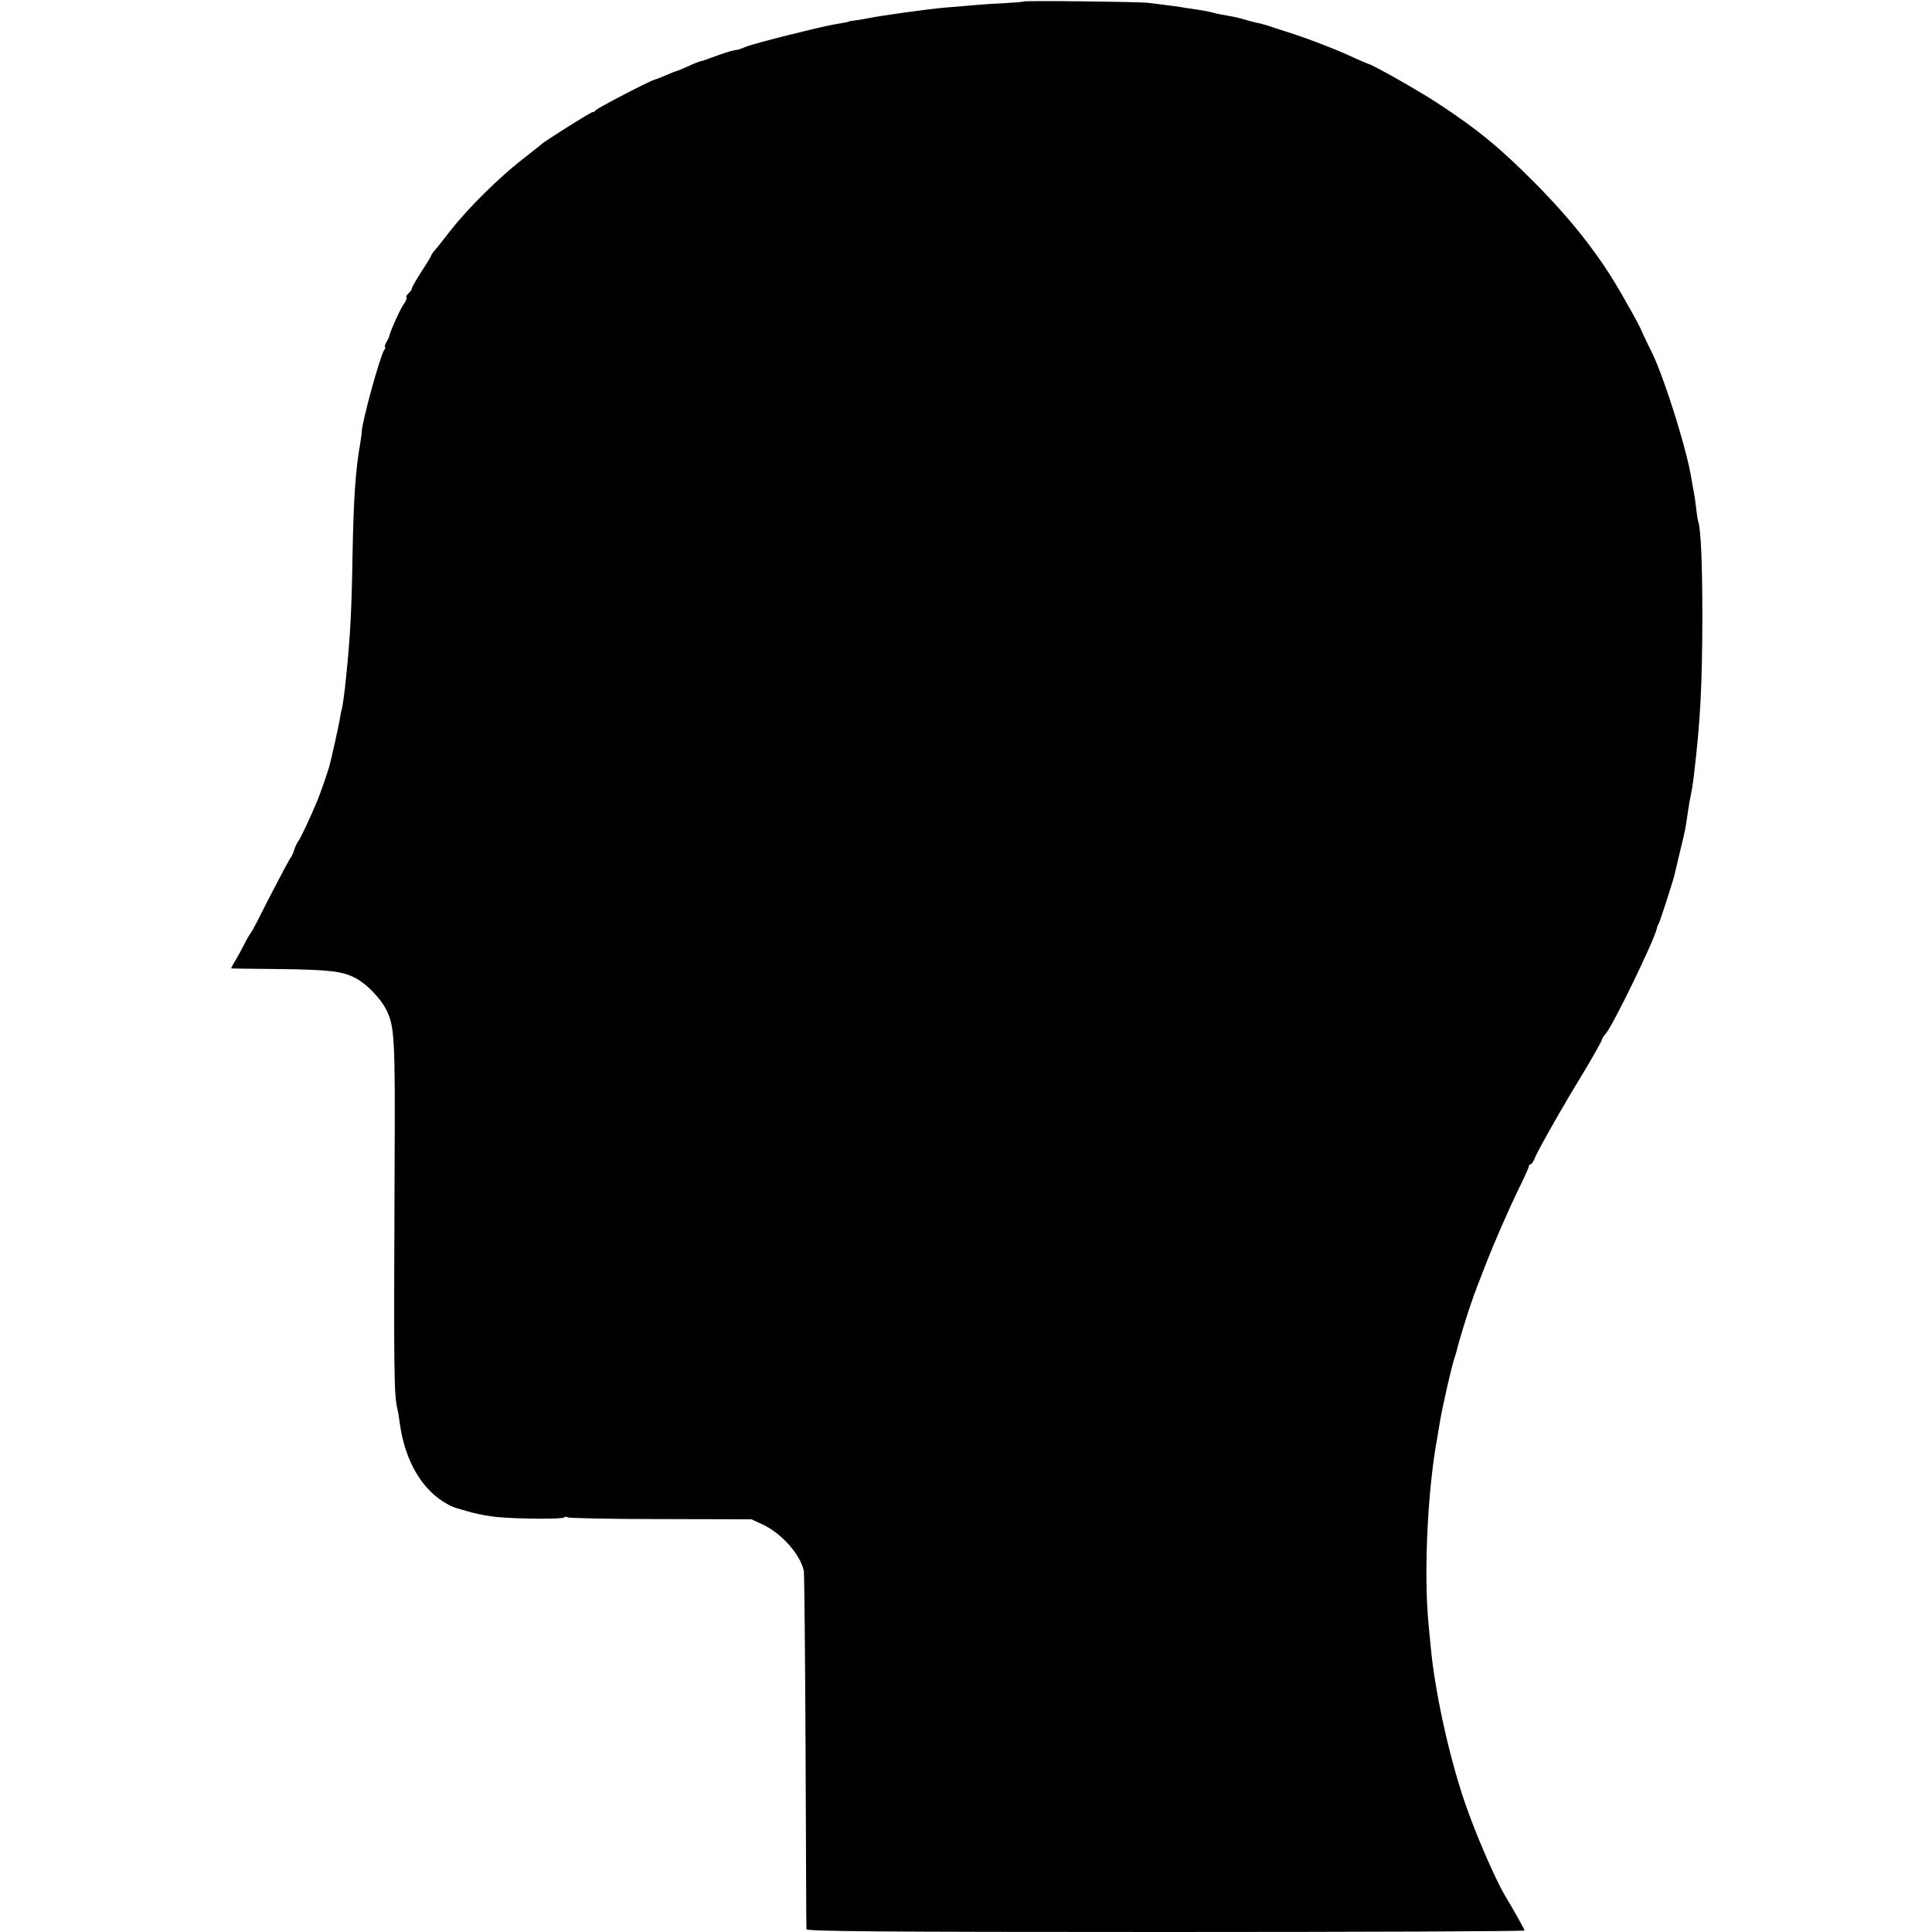
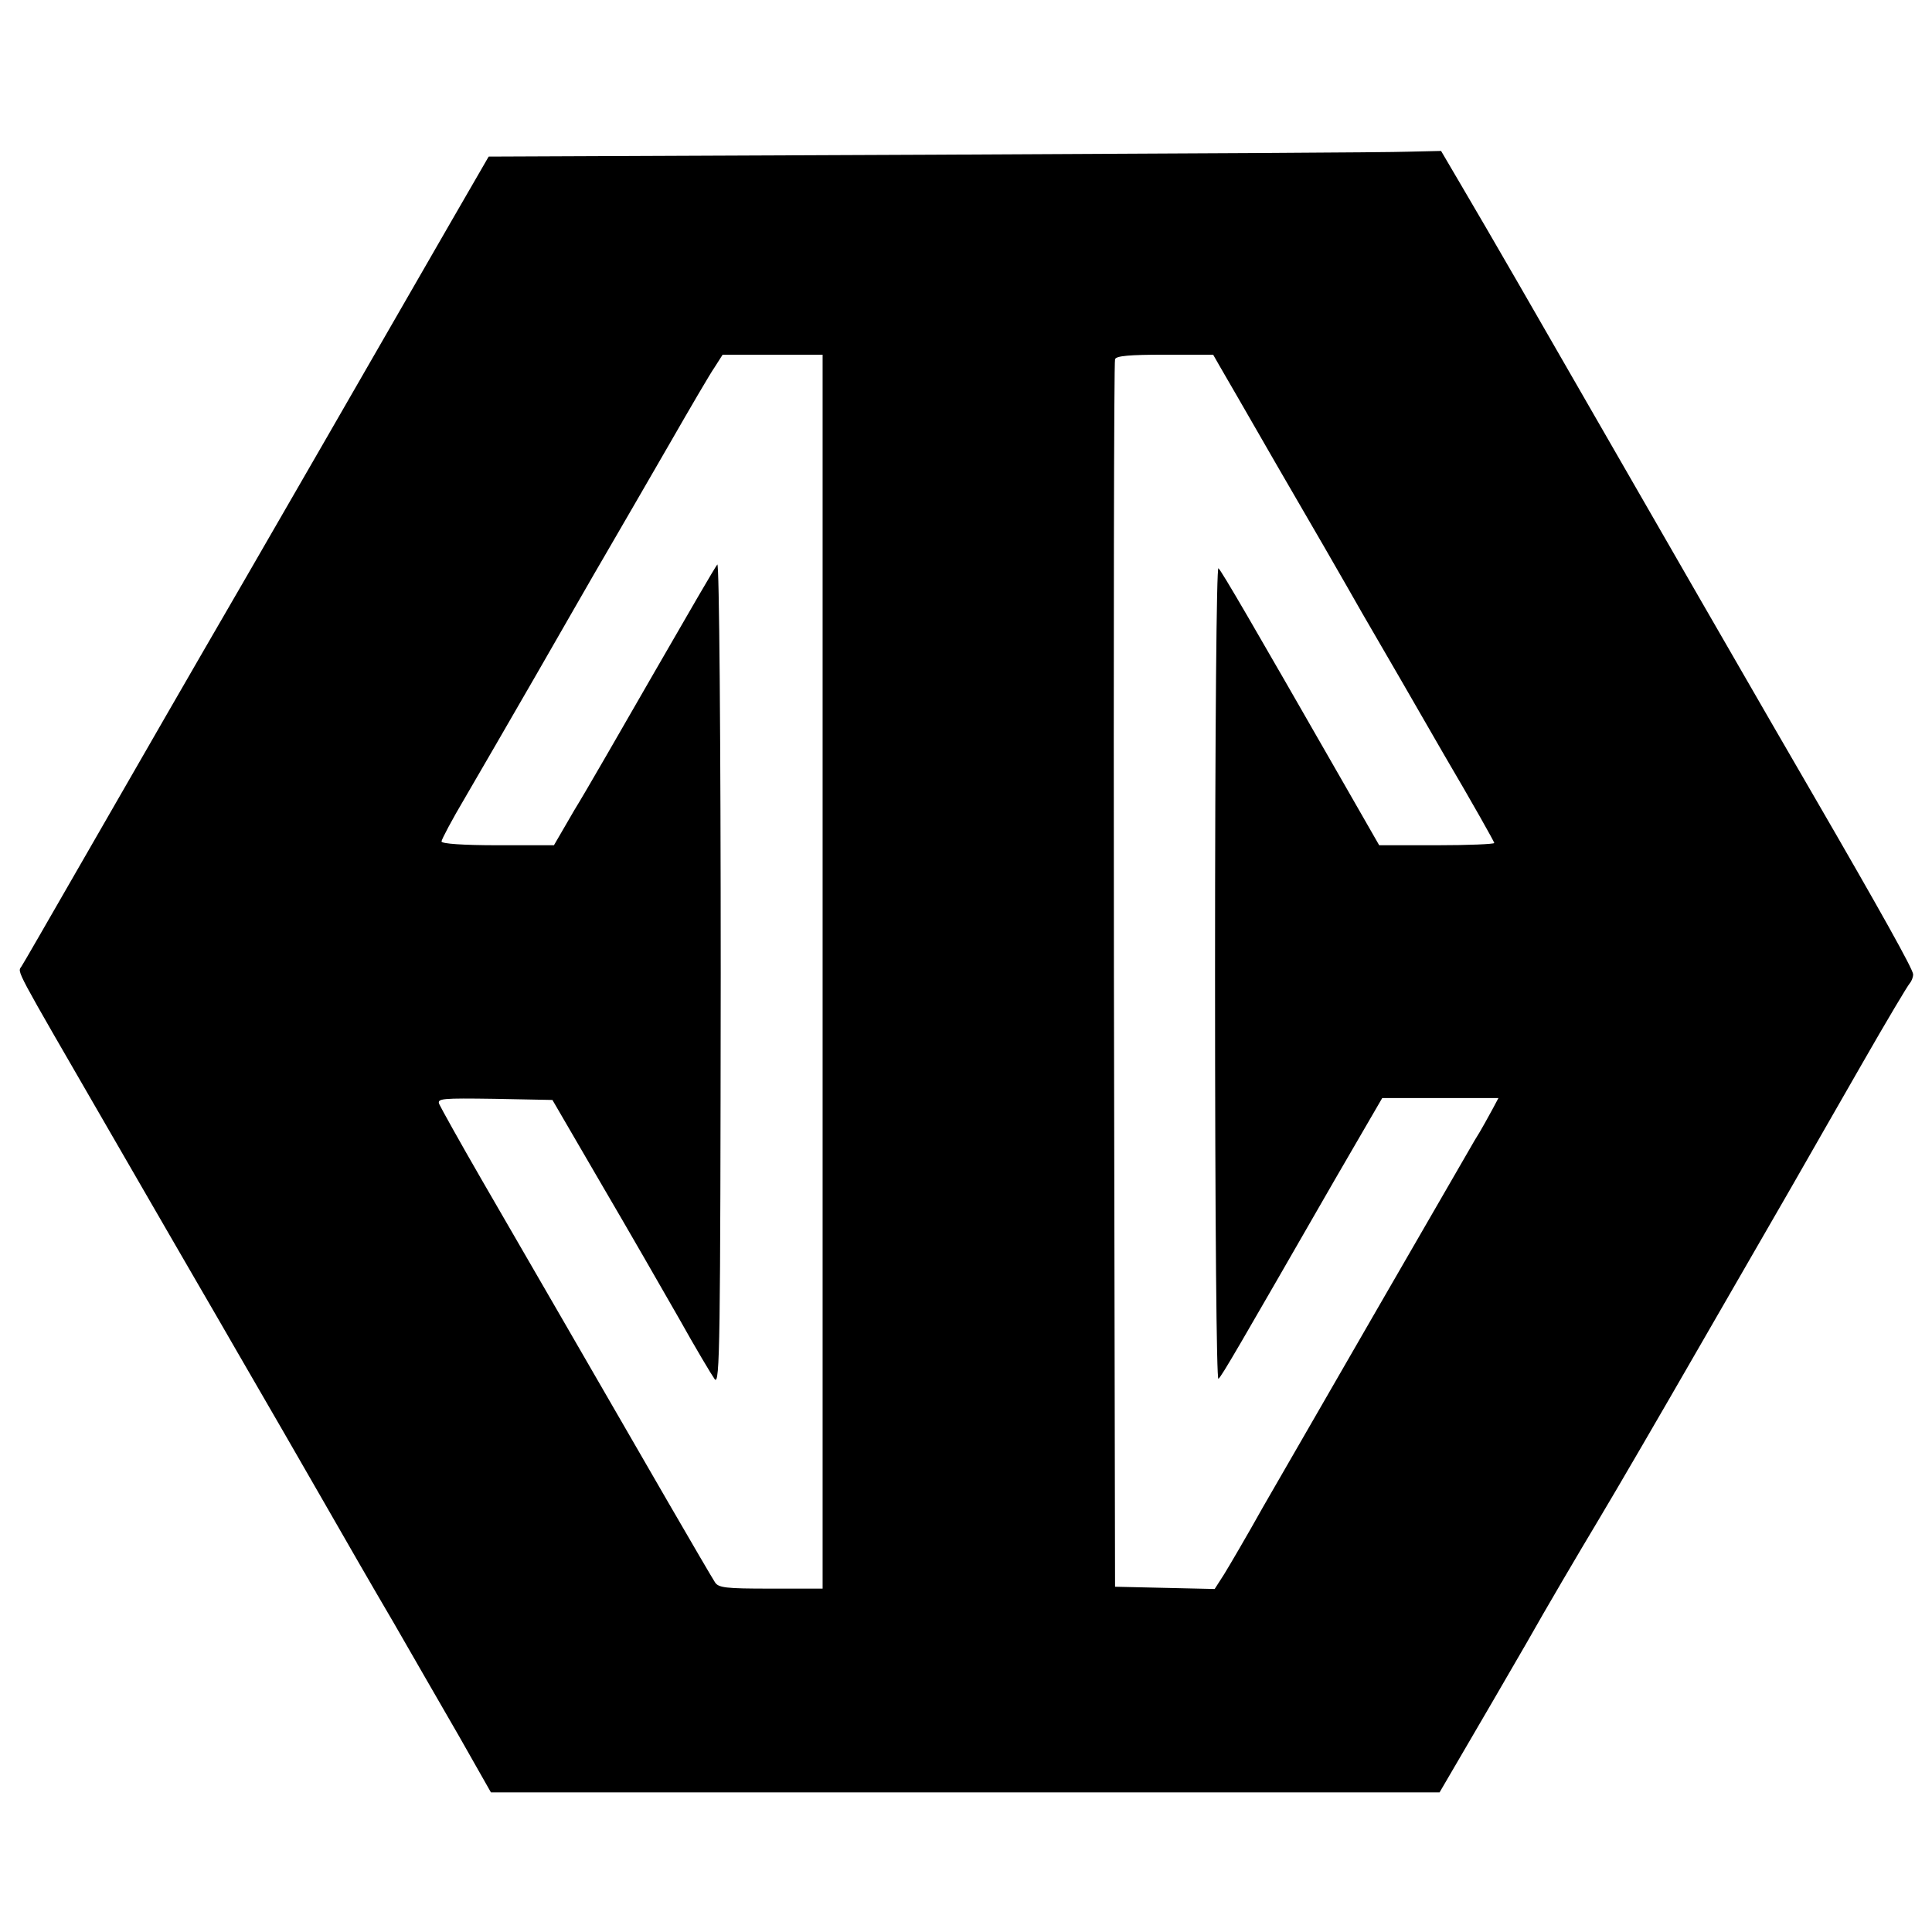
- <svg xmlns="http://www.w3.org/2000/svg" version="1.0" width="896pt" height="896pt" viewBox="0 0 896 896" preserveAspectRatio="xMidYMid meet">
-   <g transform="translate(0,896) scale(0.1,-0.1)" fill="#000000" stroke="none">
-     <path d="M4746 8953 c-1 -2 -43 -5 -92 -8 -49 -2 -120 -7 -159 -11 -38 -3 -88 -7 -110 -9 -74 -6 -297 -37 -356 -49 -14 -3 -41 -8 -60 -10 -19 -3 -34 -5 -34 -6 0 -2 -22 -6 -70 -14 -64 -11 -367 -87 -403 -102 -18 -7 -35 -13 -37 -14 -3 0 -6 0 -7 -1 -2 0 -11 -2 -20 -4 -15 -3 -47 -13 -128 -43 -8 -3 -20 -6 -25 -7 -6 -2 -32 -12 -57 -24 -26 -11 -49 -21 -52 -21 -2 0 -25 -9 -50 -20 -26 -11 -50 -20 -54 -21 -21 -5 -267 -133 -270 -141 -2 -4 -8 -8 -14 -8 -9 0 -226 -137 -238 -150 -3 -3 -44 -35 -91 -72 -106 -83 -247 -222 -328 -325 -33 -43 -67 -86 -76 -95 -8 -10 -15 -20 -15 -23 0 -2 -20 -36 -45 -74 -25 -38 -45 -74 -45 -79 0 -5 -7 -15 -15 -22 -8 -7 -13 -16 -10 -20 3 -4 -3 -18 -13 -31 -15 -20 -65 -131 -67 -149 0 -3 -6 -15 -13 -27 -7 -13 -10 -23 -6 -23 3 0 2 -6 -4 -13 -17 -20 -103 -332 -104 -377 0 -8 -4 -35 -8 -60 -21 -119 -30 -247 -35 -510 -4 -260 -11 -389 -30 -570 -6 -66 -16 -135 -20 -150 -3 -8 -7 -31 -10 -50 -5 -30 -40 -187 -48 -215 -11 -37 -42 -126 -54 -155 -35 -84 -78 -176 -89 -190 -6 -8 -15 -26 -19 -40 -4 -14 -11 -30 -16 -36 -8 -9 -99 -183 -157 -299 -14 -27 -28 -52 -31 -55 -3 -3 -15 -23 -26 -45 -11 -22 -30 -57 -42 -77 -13 -21 -22 -39 -21 -39 2 -1 98 -2 213 -3 243 -3 303 -10 364 -42 50 -26 114 -92 141 -144 40 -79 43 -123 40 -735 -4 -962 -3 -1050 13 -1120 3 -11 8 -40 11 -65 24 -178 106 -315 225 -378 14 -8 33 -15 41 -17 8 -3 40 -11 70 -20 30 -8 84 -18 120 -21 105 -9 302 -10 307 -1 2 4 10 4 16 0 7 -4 201 -8 432 -8 l420 -1 56 -26 c86 -42 170 -137 187 -213 2 -11 6 -387 8 -835 2 -448 3 -821 4 -827 0 -10 340 -13 1665 -13 916 0 1665 3 1665 7 0 6 -42 81 -91 163 -47 80 -139 293 -187 435 -73 215 -138 512 -157 720 -2 22 -7 74 -11 115 -21 234 -3 615 42 855 2 10 6 37 10 60 9 62 58 278 72 315 3 8 6 20 8 27 6 30 54 187 70 228 4 11 8 23 9 28 2 4 4 9 5 12 1 3 3 8 5 13 1 4 5 16 10 27 4 11 19 49 33 85 38 99 106 255 156 358 25 51 46 97 46 102 0 6 4 10 8 10 4 0 13 12 19 27 11 27 50 98 116 213 18 30 37 63 42 72 6 10 43 72 83 138 39 66 72 125 72 130 0 4 7 15 15 24 31 30 231 443 239 491 1 6 4 15 8 20 6 10 67 198 73 225 2 8 13 56 25 105 27 111 28 119 35 170 3 22 8 51 10 65 13 63 15 78 20 118 31 260 39 415 40 737 0 257 -7 409 -19 446 -3 8 -7 37 -10 64 -3 28 -8 61 -11 75 -3 14 -7 39 -10 55 -20 138 -139 513 -195 612 -5 10 -18 38 -30 63 -19 44 -27 59 -99 185 -100 176 -227 339 -401 515 -164 165 -267 250 -455 373 -92 60 -297 176 -320 181 -5 2 -35 14 -65 28 -76 36 -221 92 -305 118 -38 12 -81 26 -95 31 -14 4 -36 11 -50 13 -14 3 -41 10 -60 16 -19 6 -51 13 -70 16 -19 3 -51 9 -70 14 -20 6 -54 12 -75 15 -22 3 -49 7 -61 9 -19 4 -72 11 -169 23 -43 5 -574 11 -579 6z" />
+ <svg xmlns="http://www.w3.org/2000/svg" version="1.0" width="512pt" height="512pt" viewBox="0 0 512 512" preserveAspectRatio="xMidYMid meet">
+   <g transform="translate(0,512) scale(0.1,-0.1)" fill="#000000" stroke="none">
+     <path d="M2470 4710 l-1175 -5 -104 -180 c-316 -549 -383 -665 -536 -930 -181 -312 -237 -410 -450 -780 -76 -132 -142 -247 -148 -256 -11 -17 -22 5 223 -419 84 -146 168 -290 185 -320 17 -30 92 -158 165 -285 73 -126 176 -304 228 -395 52 -91 135 -235 185 -320 49 -85 127 -221 174 -302 l84 -148 1257 0 1257 0 66 113 c36 61 110 189 164 282 53 94 139 240 190 325 51 85 170 290 265 455 95 165 207 359 248 430 41 72 126 220 189 330 63 110 119 204 124 209 5 6 9 16 9 24 0 13 -89 172 -260 467 -91 156 -466 807 -784 1360 -54 94 -123 212 -153 263 l-54 92 -87 -2 c-48 -2 -616 -5 -1262 -8z m-290 -2165 l0 -1635 -138 0 c-120 0 -139 2 -148 18 -6 9 -62 105 -124 212 -202 350 -382 661 -492 851 -59 102 -110 194 -114 203 -6 15 7 16 147 14 l153 -3 128 -220 c71 -121 164 -283 208 -360 43 -77 86 -149 94 -160 14 -18 15 95 16 1074 0 624 -4 1091 -9 1085 -5 -5 -79 -133 -166 -284 -87 -151 -182 -317 -213 -367 l-54 -93 -149 0 c-91 0 -149 4 -149 10 0 5 28 58 63 117 35 60 119 205 187 323 68 118 153 267 190 330 37 63 111 192 165 285 54 94 107 185 119 202 l21 33 133 0 132 0 0 -1635z m1051 1607 c9 -15 78 -135 154 -267 77 -132 178 -307 225 -390 48 -82 146 -252 218 -377 73 -124 132 -229 132 -232 0 -3 -69 -6 -153 -6 l-152 0 -102 178 c-231 403 -315 548 -324 556 -5 6 -9 -413 -9 -1074 0 -675 4 -1080 9 -1074 10 9 48 75 308 527 l126 217 154 0 154 0 -16 -30 c-9 -16 -29 -54 -47 -82 -42 -72 -462 -800 -561 -972 -43 -77 -90 -157 -103 -178 l-25 -39 -132 3 -132 3 -3 1620 c-1 891 0 1626 3 1633 3 9 39 12 132 12 l128 0 16 -28z" />
  </g>
</svg>
